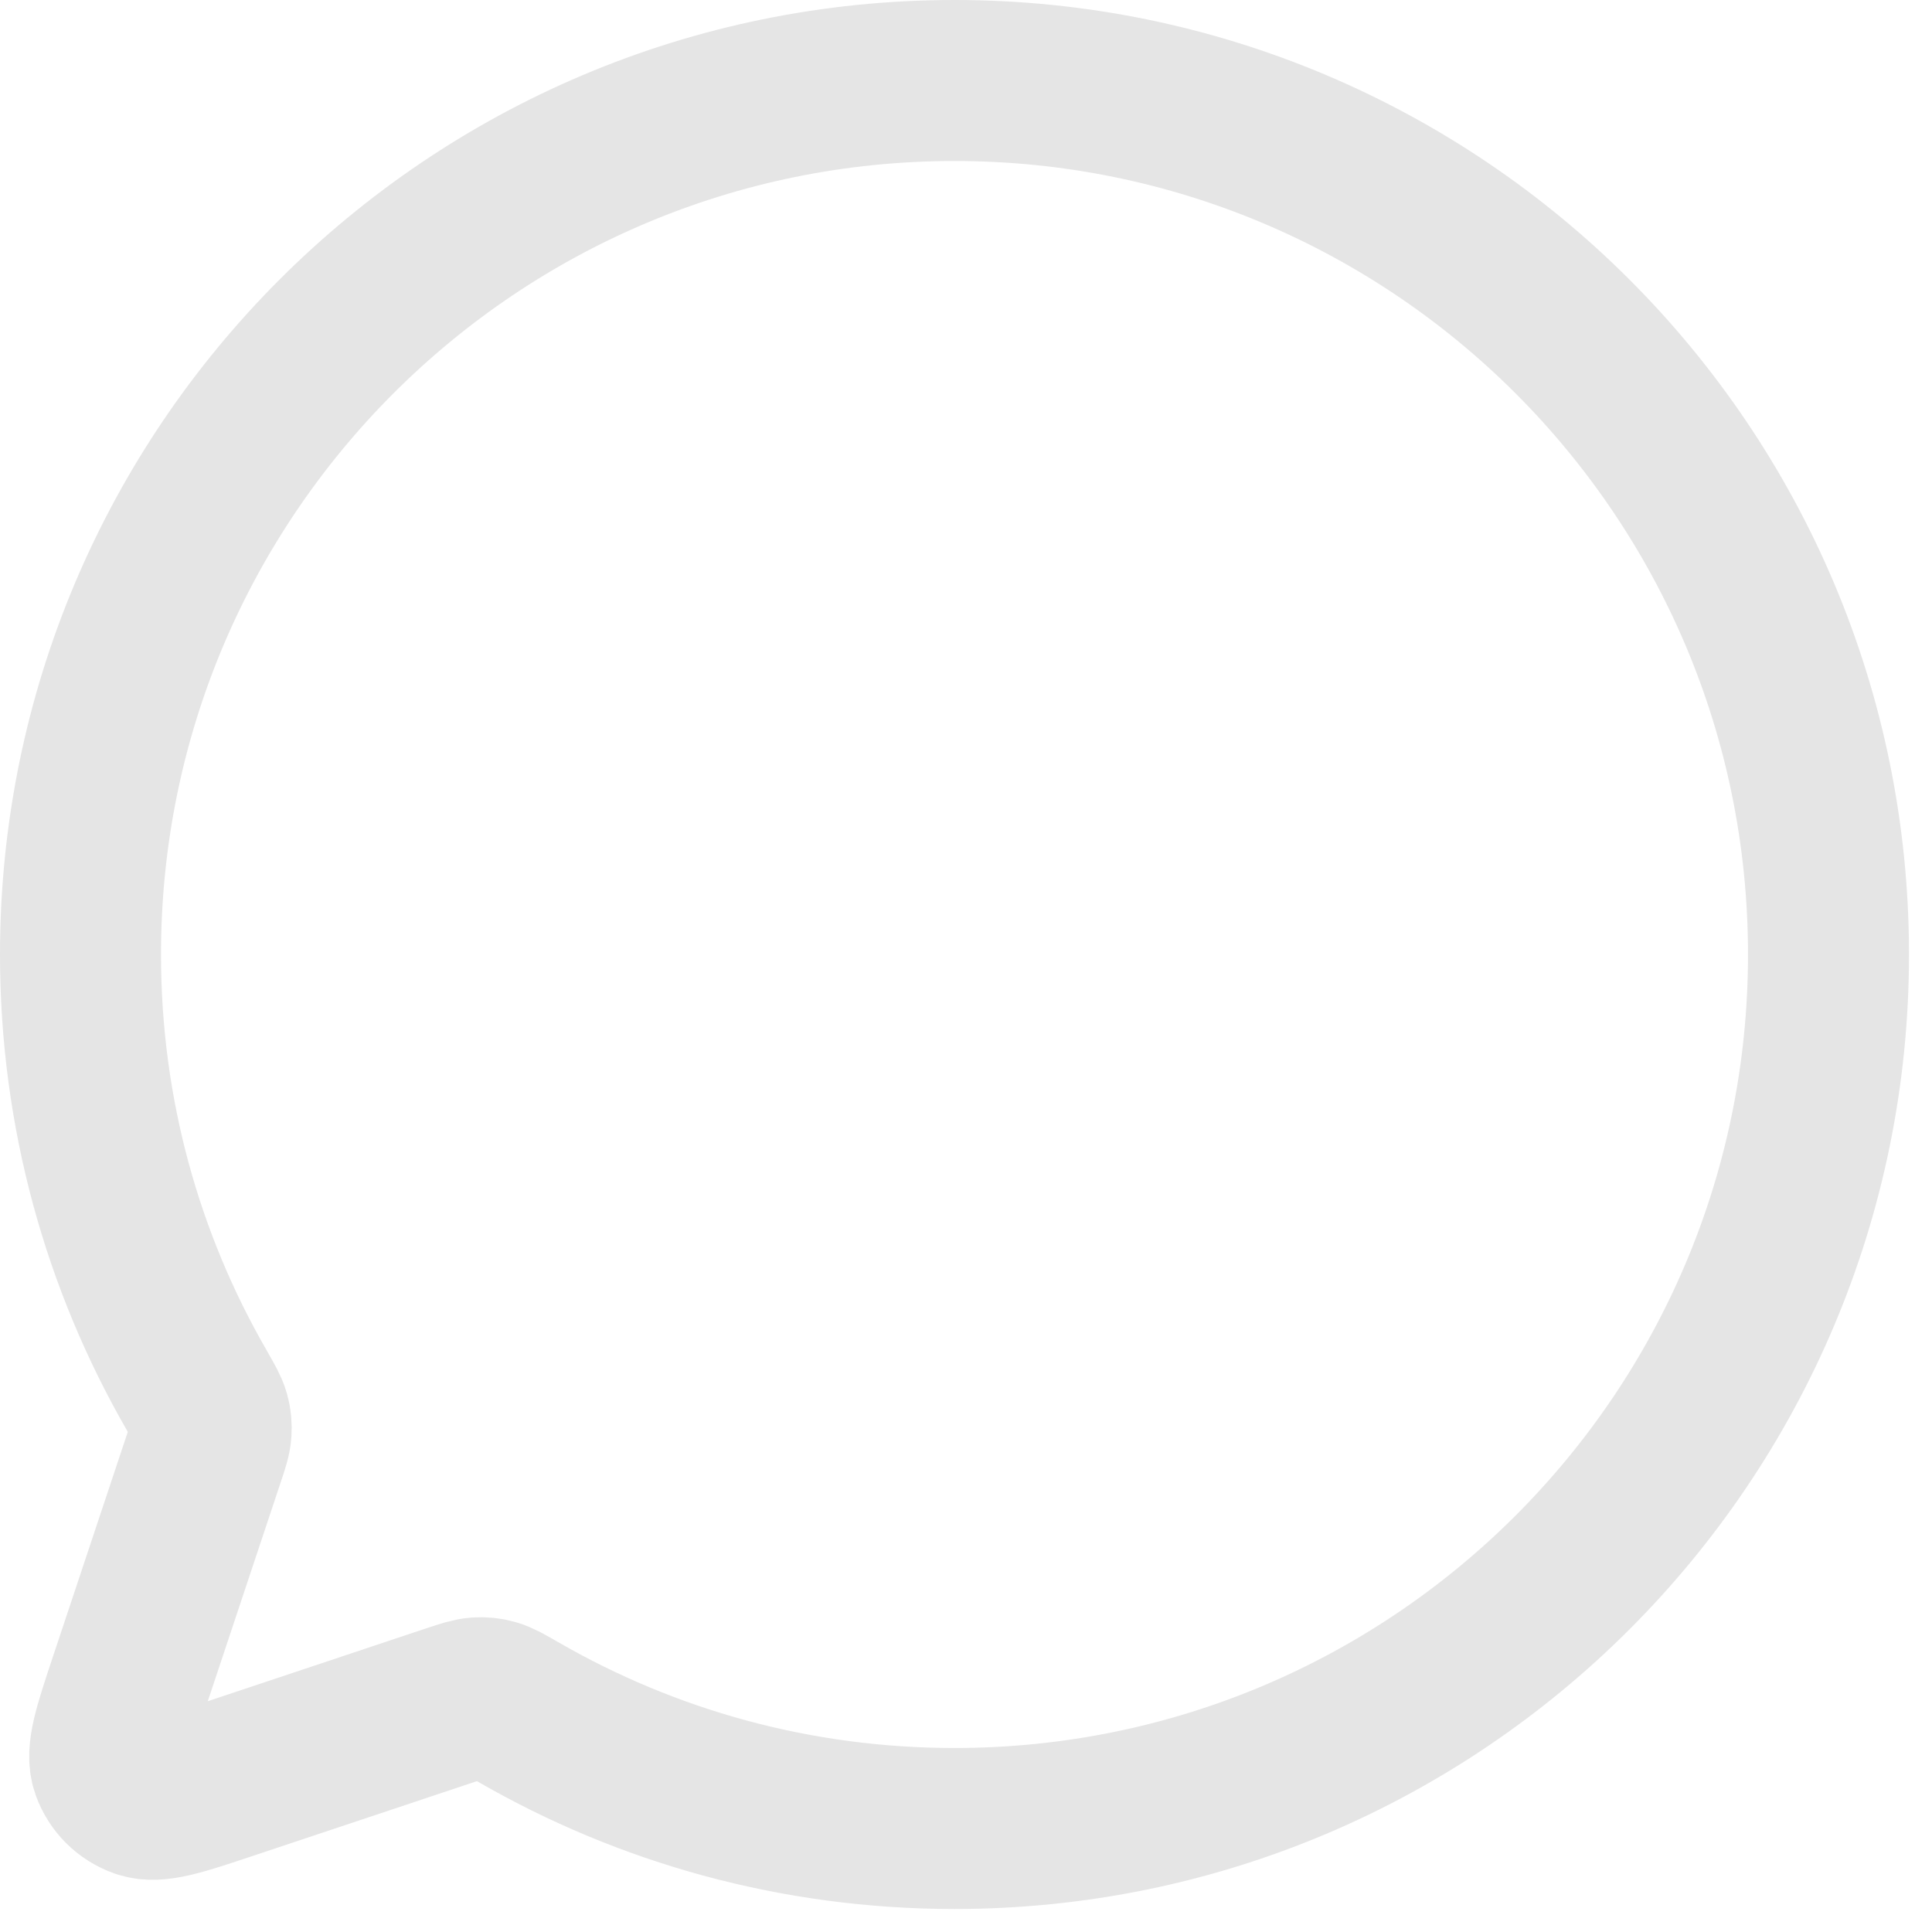
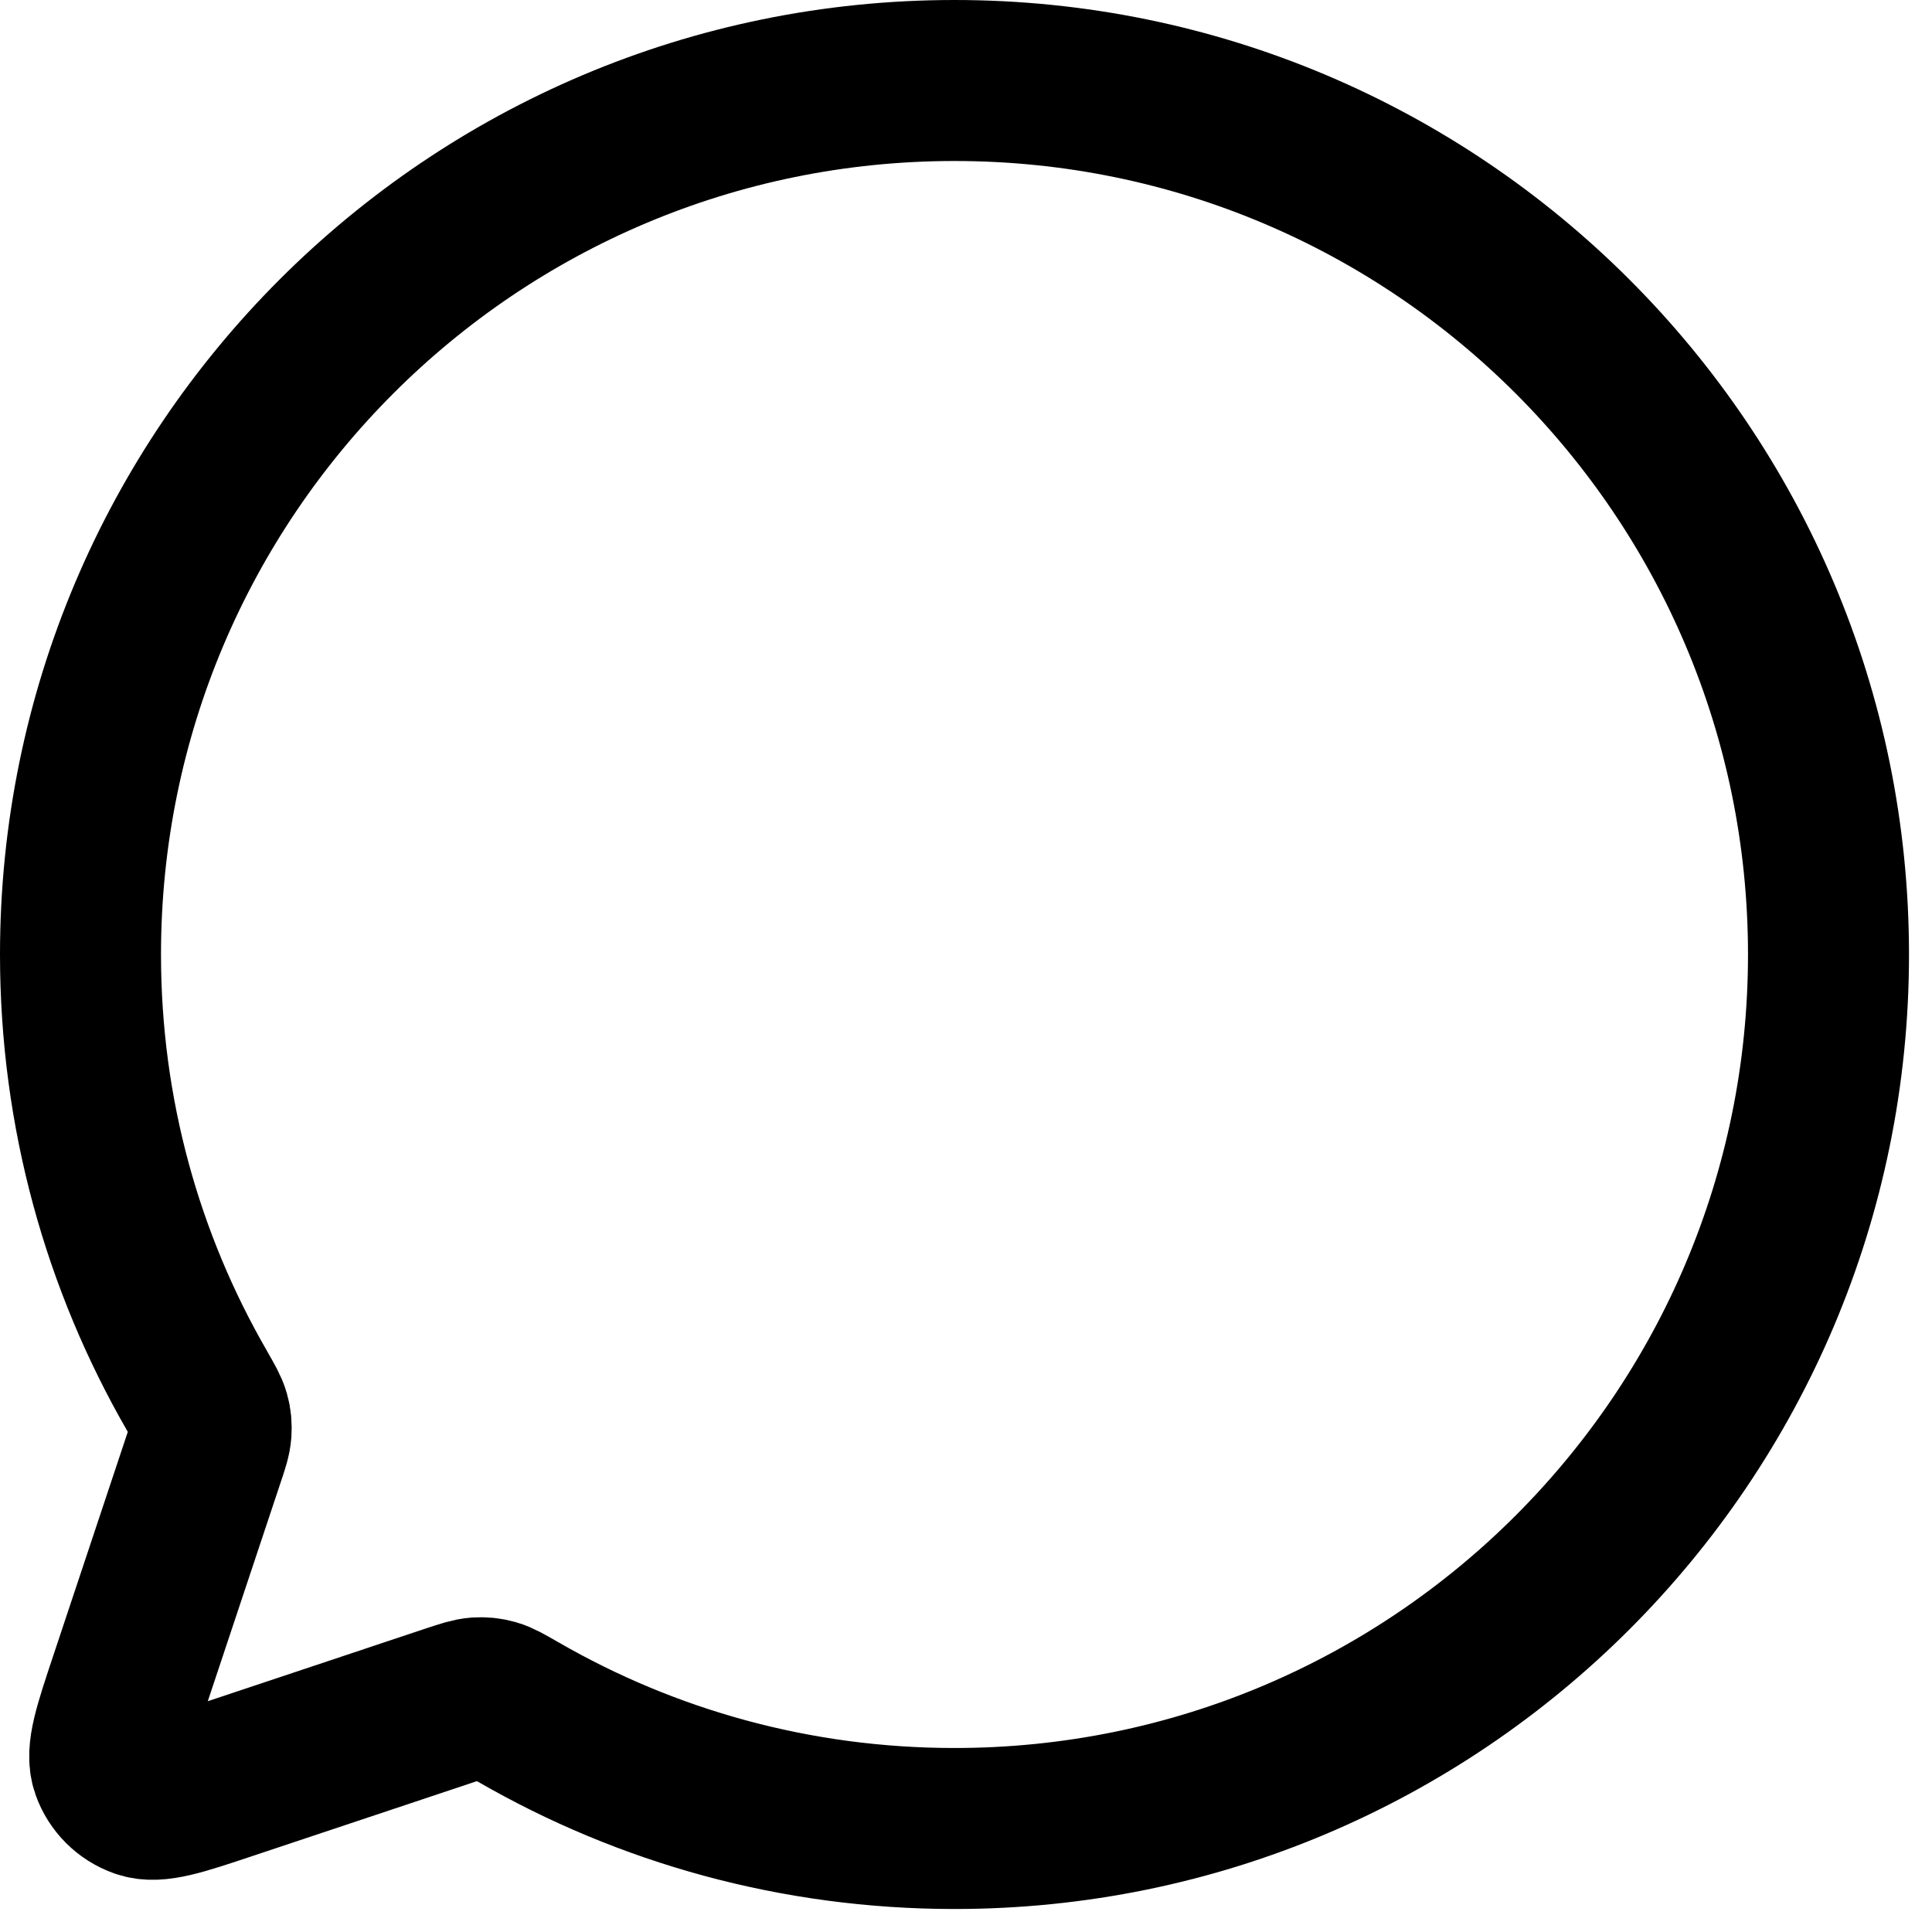
<svg xmlns="http://www.w3.org/2000/svg" width="21" height="21" viewBox="0 0 21 21" fill="none">
-   <path d="M5.635 18.61C7.03 19.415 8.649 19.875 10.375 19.875C15.621 19.875 19.875 15.622 19.875 10.375C19.875 5.128 15.622 0.875 10.375 0.875C5.128 0.875 0.875 5.128 0.875 10.375C0.875 12.101 1.335 13.719 2.14 15.114L2.143 15.12C2.22 15.254 2.259 15.322 2.277 15.386C2.294 15.446 2.298 15.5 2.294 15.563C2.289 15.63 2.267 15.699 2.22 15.838L1.409 18.273L1.408 18.276C1.237 18.79 1.151 19.047 1.212 19.218C1.265 19.367 1.383 19.485 1.533 19.538C1.703 19.599 1.959 19.514 2.471 19.343L2.477 19.341L4.911 18.529C5.05 18.483 5.121 18.46 5.188 18.455C5.25 18.451 5.304 18.456 5.364 18.473C5.428 18.491 5.496 18.53 5.631 18.608L5.635 18.61Z" stroke="#E5E5E5" stroke-width="1.75" stroke-linecap="round" stroke-linejoin="round" />
+   <path d="M5.635 18.61C7.03 19.415 8.649 19.875 10.375 19.875C15.621 19.875 19.875 15.622 19.875 10.375C19.875 5.128 15.622 0.875 10.375 0.875C5.128 0.875 0.875 5.128 0.875 10.375C0.875 12.101 1.335 13.719 2.14 15.114L2.143 15.12C2.22 15.254 2.259 15.322 2.277 15.386C2.294 15.446 2.298 15.5 2.294 15.563C2.289 15.63 2.267 15.699 2.22 15.838L1.409 18.273L1.408 18.276C1.237 18.79 1.151 19.047 1.212 19.218C1.265 19.367 1.383 19.485 1.533 19.538C1.703 19.599 1.959 19.514 2.471 19.343L2.477 19.341L4.911 18.529C5.05 18.483 5.121 18.46 5.188 18.455C5.25 18.451 5.304 18.456 5.364 18.473C5.428 18.491 5.496 18.53 5.631 18.608L5.635 18.61Z" stroke="currentColor" stroke-width="1.75" stroke-linecap="round" stroke-linejoin="round" />
</svg>
